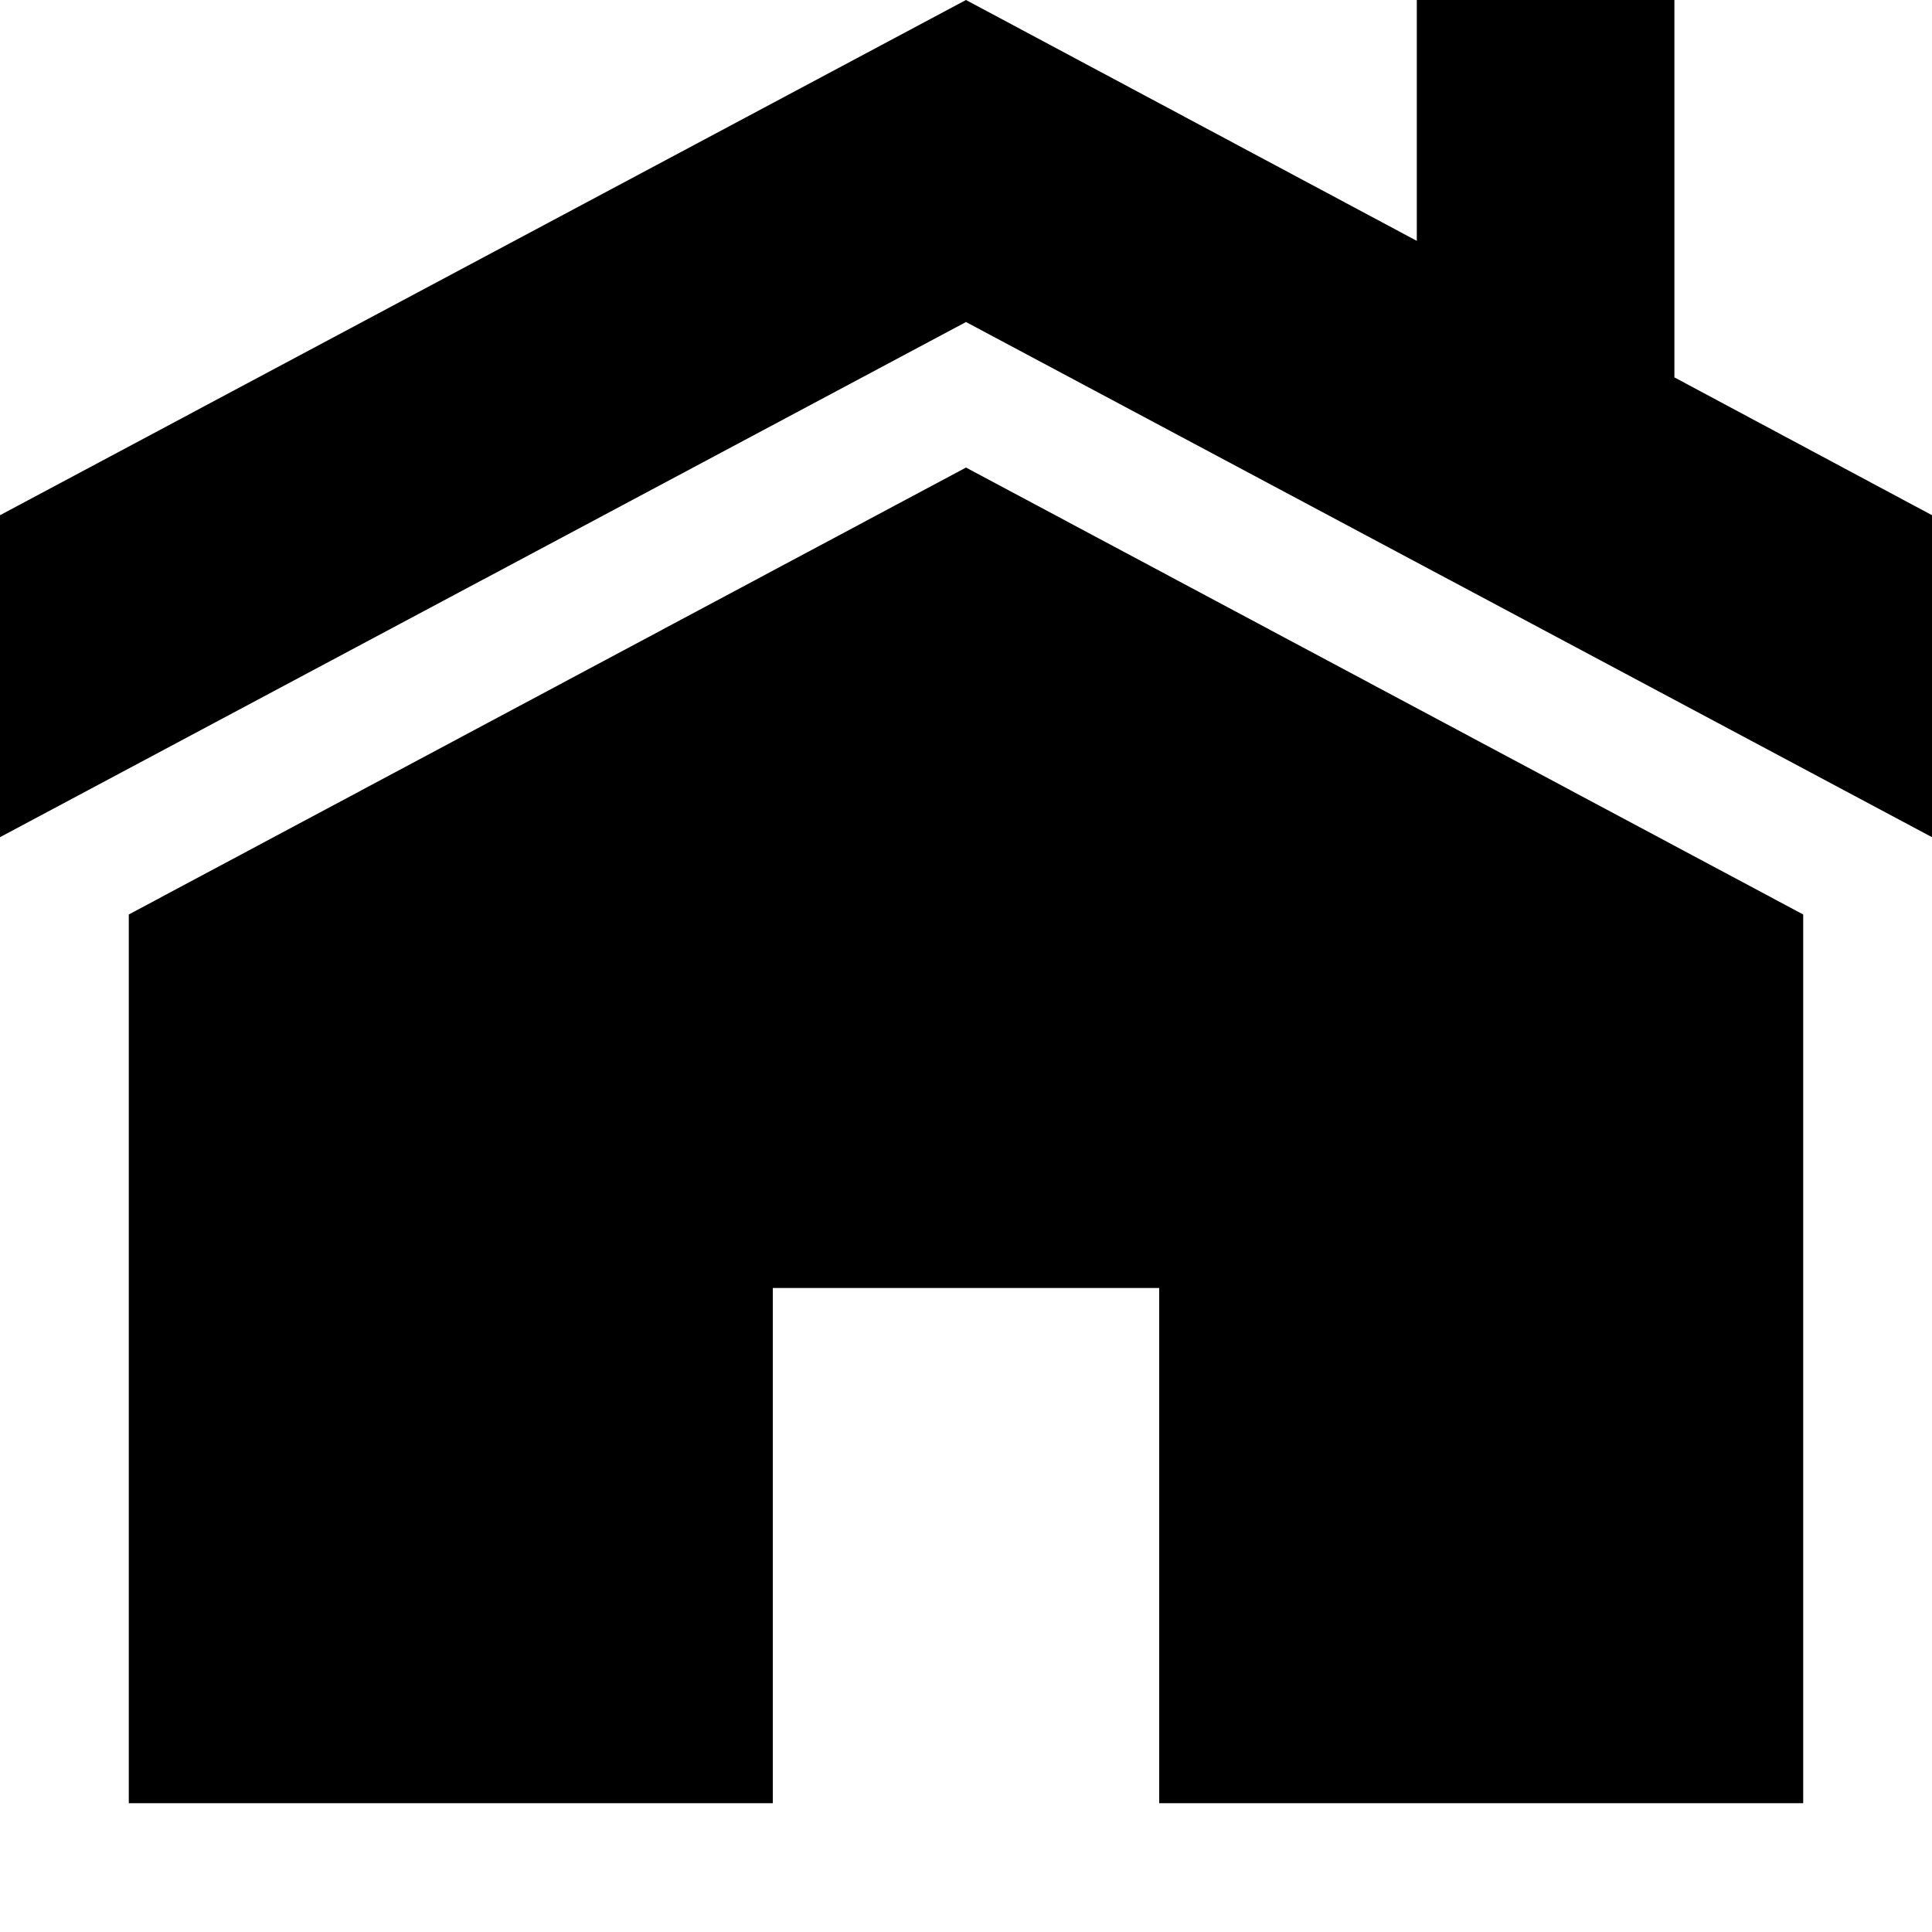
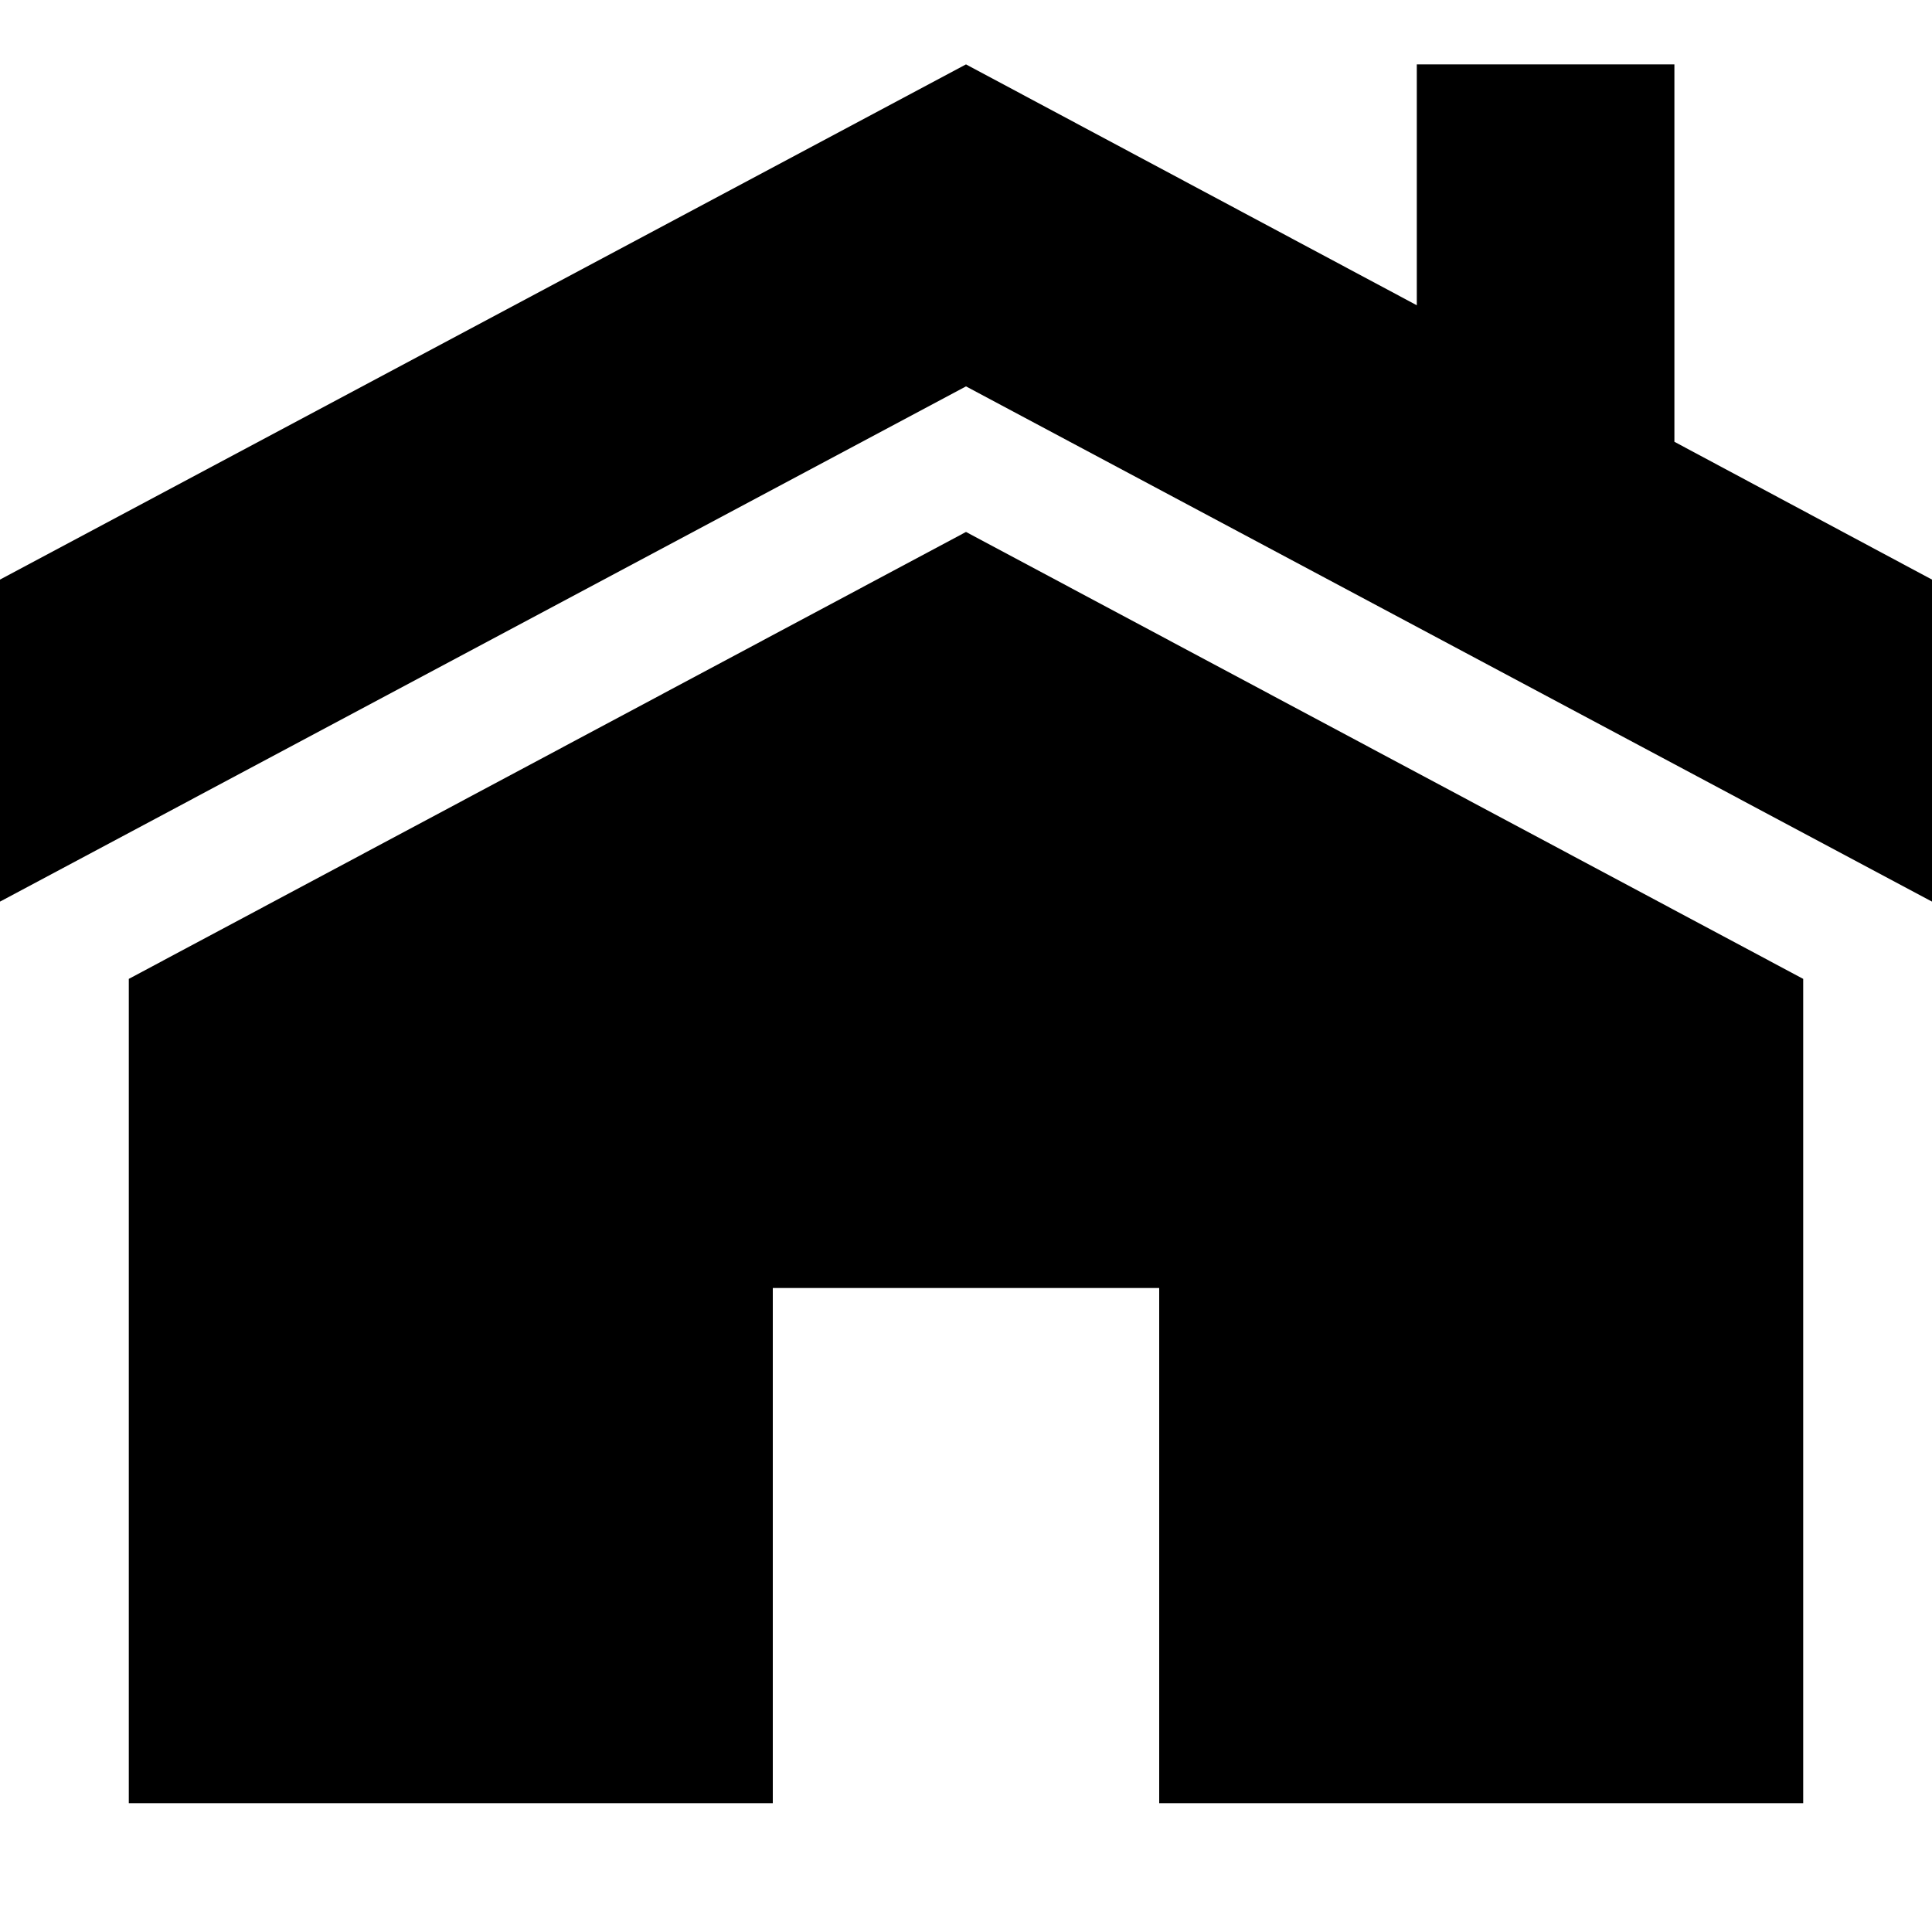
<svg xmlns="http://www.w3.org/2000/svg" viewBox="0 0 15 15">
-   <path d="M7.5 3.63L14 7.1L14 14L9 14L9 10L6 10L6 14L1 14L1 7.1L7.5 3.63ZM13 0L13 2.93L15 4L15 6.5L7.5 2.5L0 6.5L0 4L7.5 0L11 1.87L11 0L13 0Z" />
+   <path d="M7.5 4.13L14 7.6L14 14L9 14L9 10L6 10L6 14L1 14L1 7.6L7.5 4.13ZM13 0.5L13 3.43L15 4.5L15 7L7.5 3L0 7L0 4.5L7.5 0.5L11 2.37L11 0.5L13 0.5Z" />
</svg>
